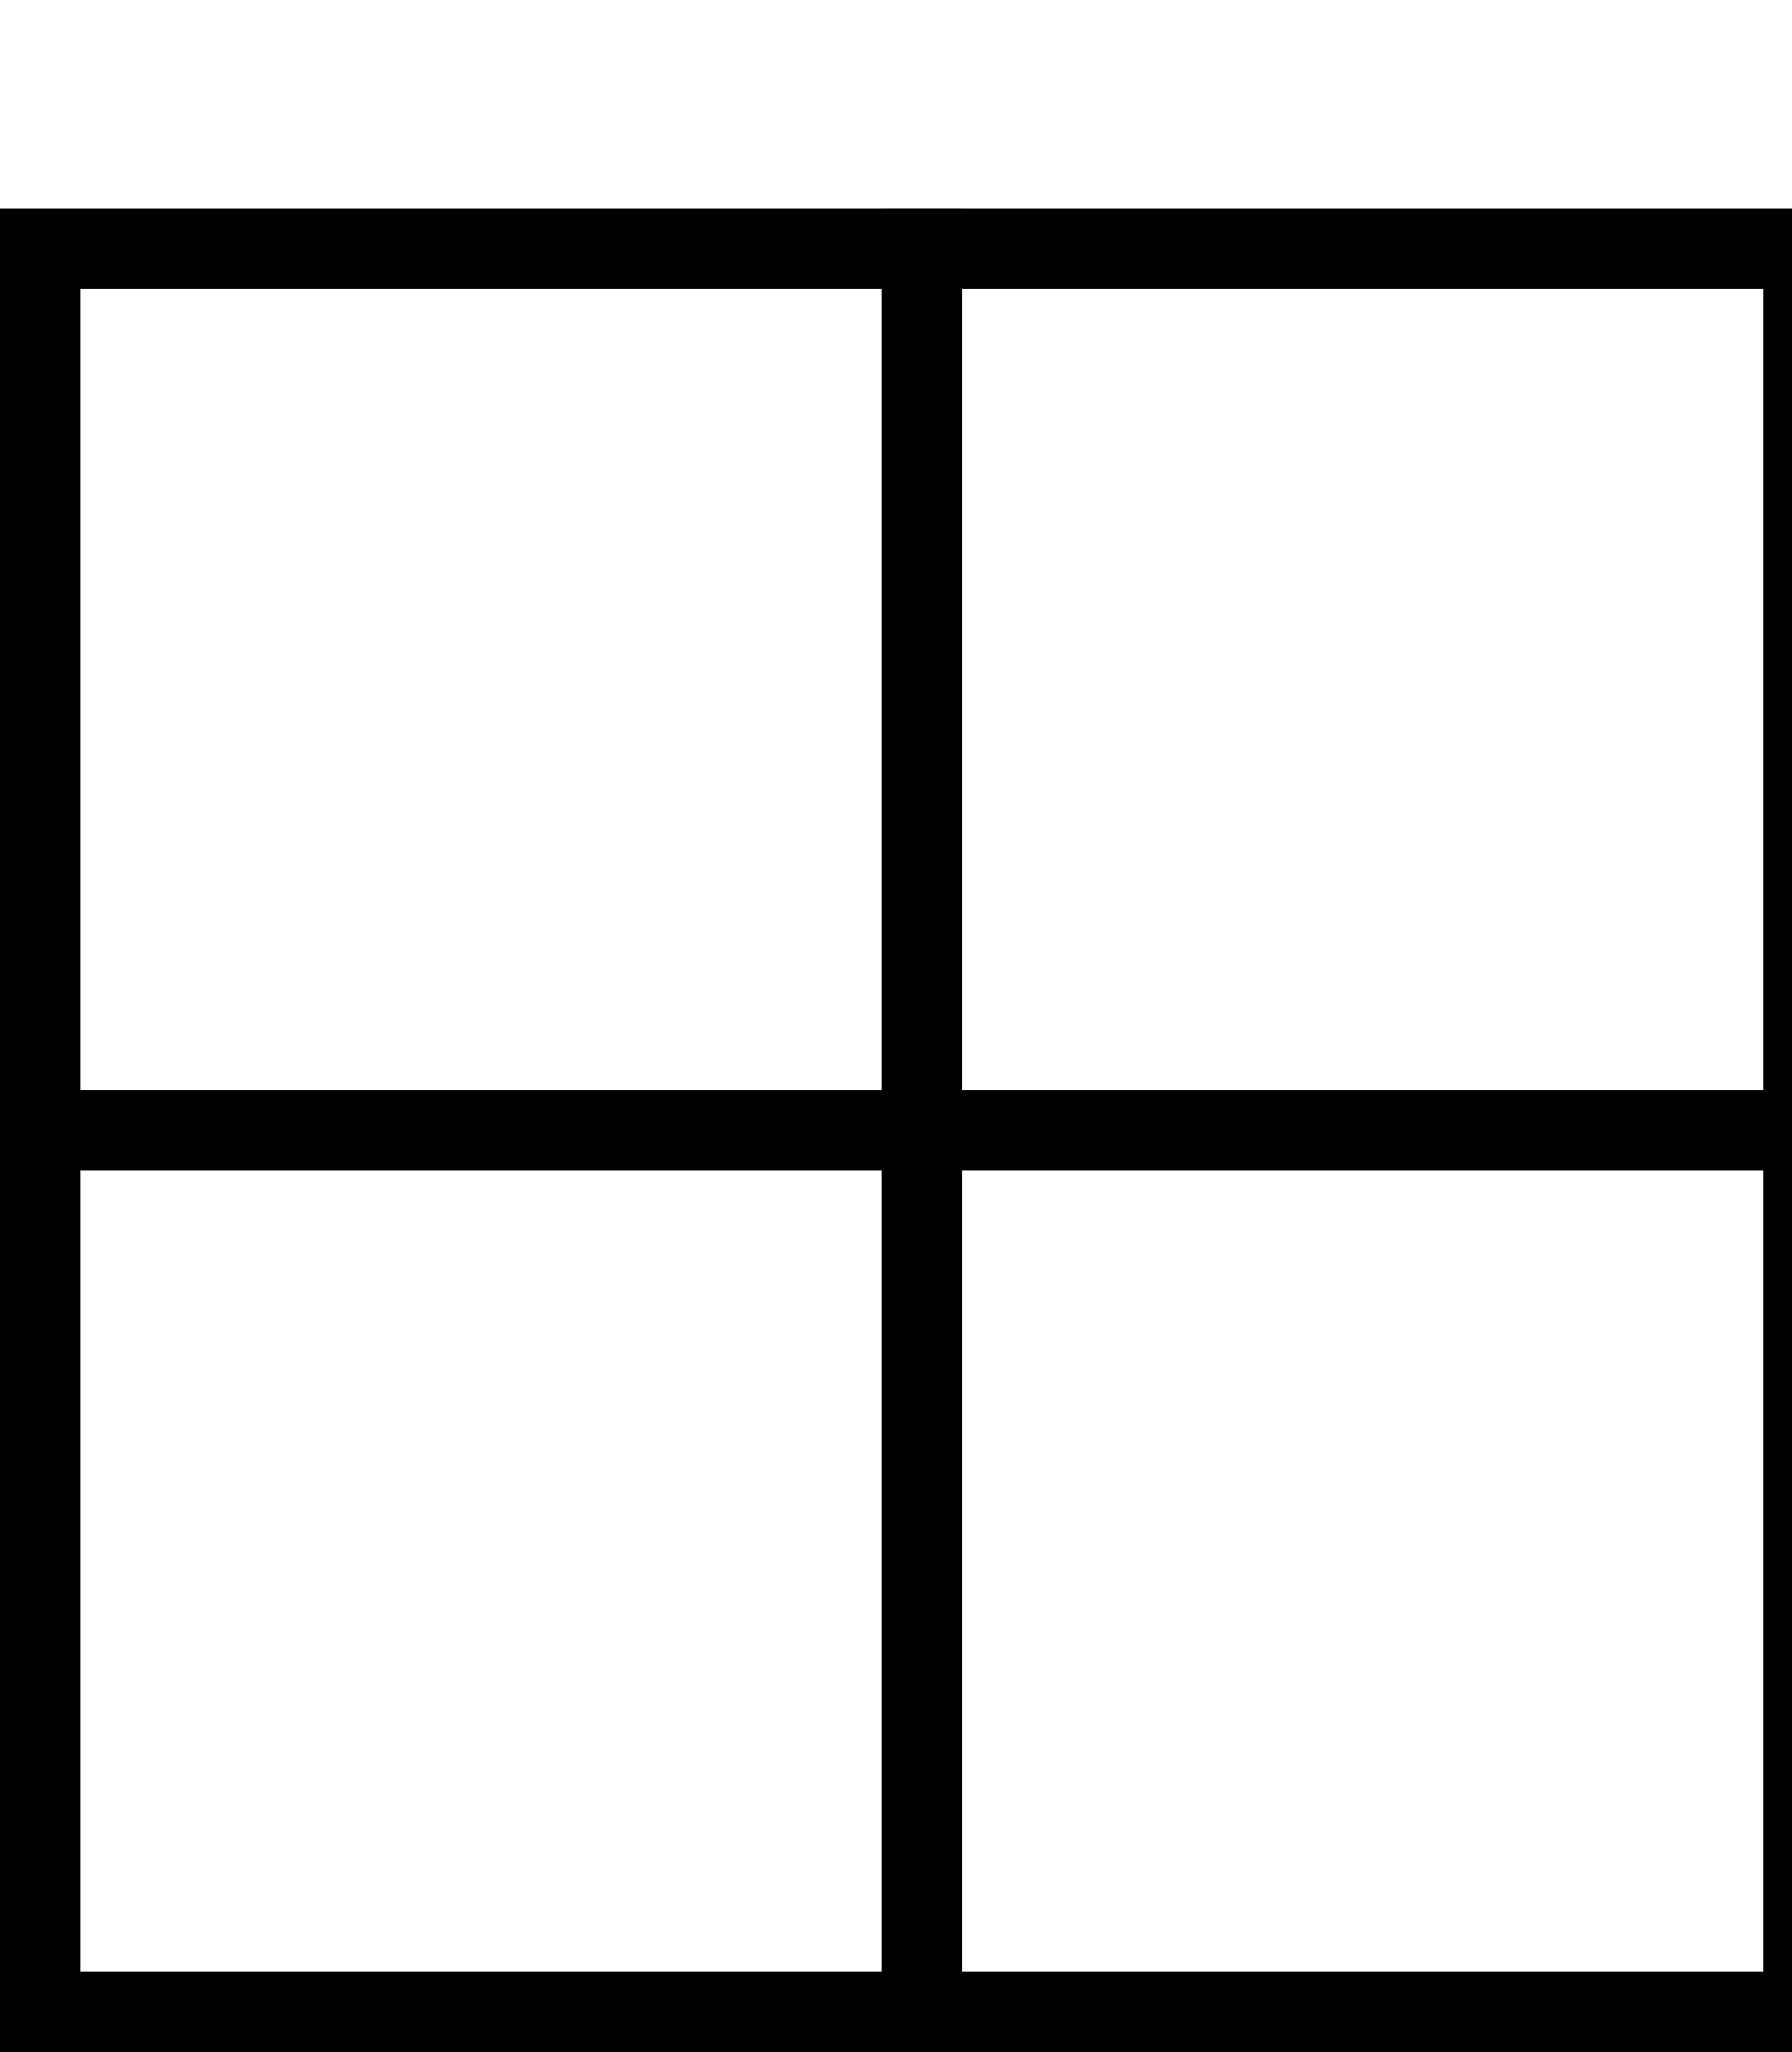
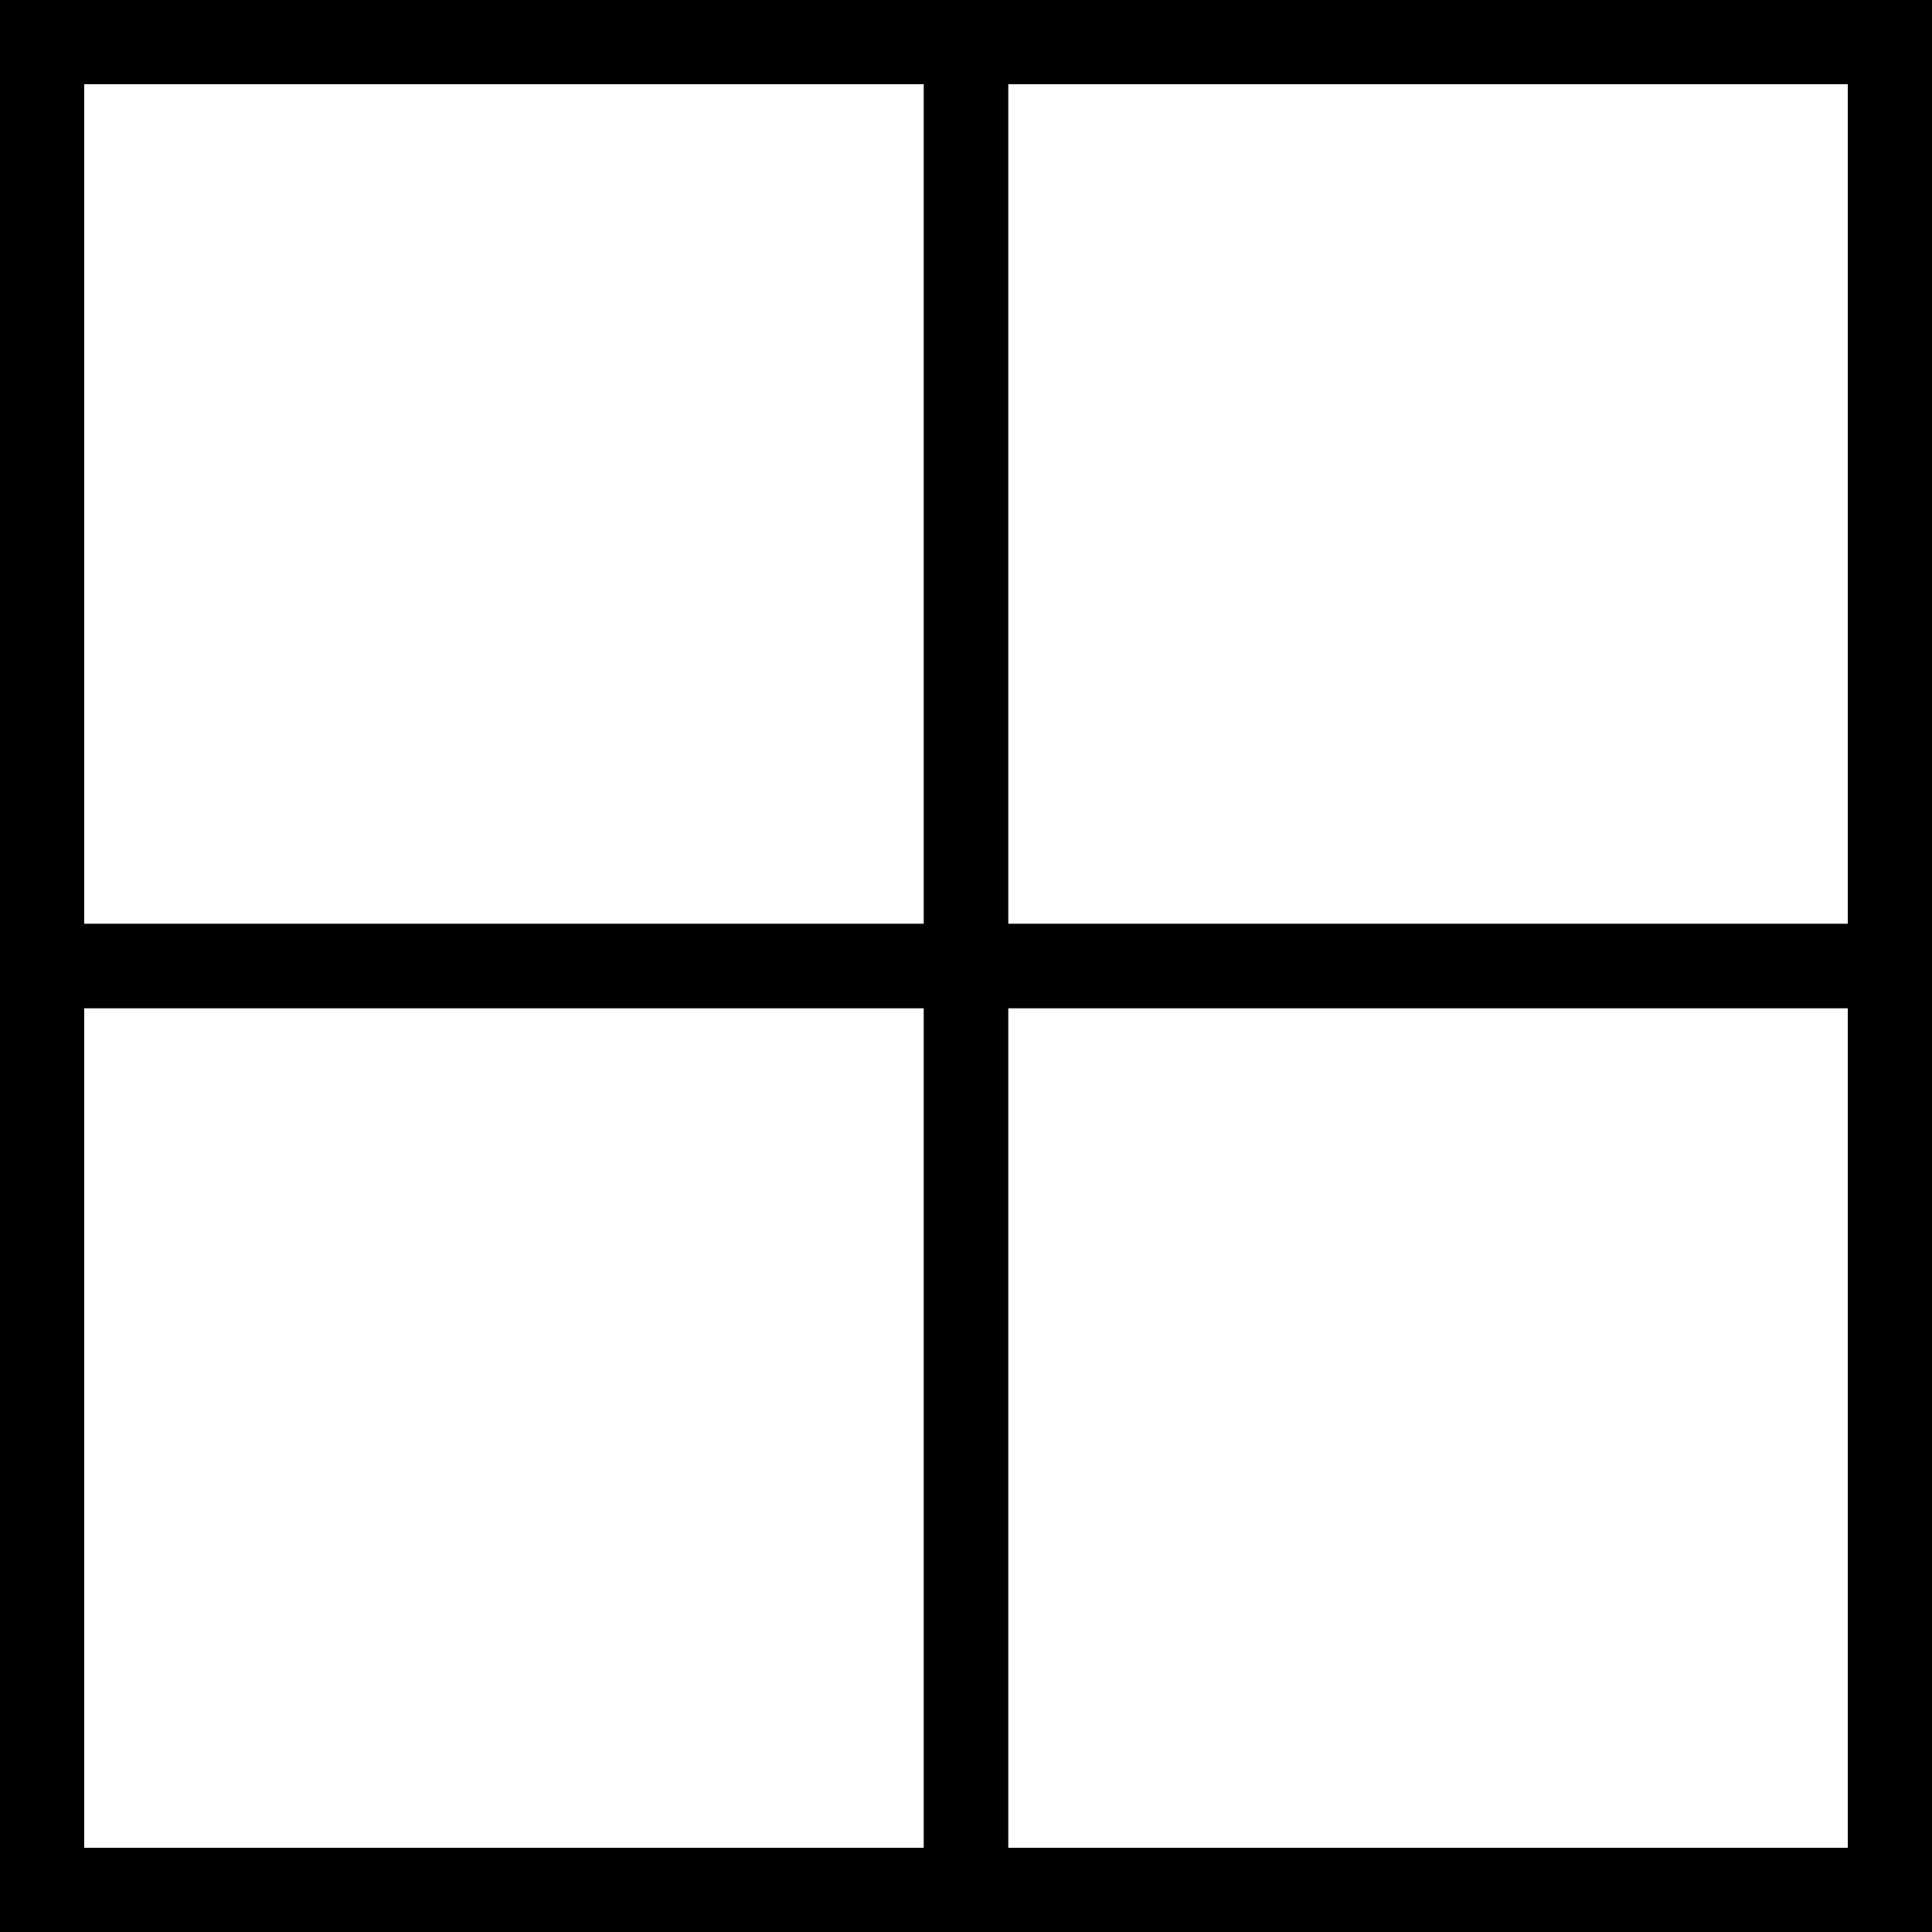
- <svg xmlns="http://www.w3.org/2000/svg" version="1.1" width="894" height="1024" viewBox="0 0 894 1024" id="svg3769">
+ <svg xmlns="http://www.w3.org/2000/svg" version="1.1" width="18" height="18" viewBox="0 0 18 18" id="svg3769">
  <defs id="defs3773" />
-   <g id="icomoon-ignore" />
-   <g id="icomoon-ignore-3" transform="translate(-0.001,204.802)" />
-   <g id="g4836">
+   <g id="icomoon-ignore" transform="translate(0,-1006)" />
+   <g id="icomoon-ignore-3" transform="translate(-0.001,-801.198)" />
+   <g id="g4836" transform="matrix(0.01956703,0,0,0.01956703,0,-2.0366)">
    <rect ry="0" y="564.043" x="20.043" height="439.915" width="439.915" id="rect3870-6-7-3" style="fill:none;stroke:#000000;stroke-width:40.085;stroke-miterlimit:4;stroke-dasharray:none" />
    <rect ry="0" y="564.043" x="459.957" height="439.915" width="439.915" id="rect3870-6-7-3-5" style="fill:none;stroke:#000000;stroke-width:40.085;stroke-miterlimit:4;stroke-dasharray:none" />
    <rect ry="0" y="124.128" x="20.043" height="439.915" width="439.915" id="rect3870-6-7-3-6" style="fill:none;stroke:#000000;stroke-width:40.085;stroke-miterlimit:4;stroke-dasharray:none" />
    <rect ry="0" y="124.128" x="459.957" height="439.915" width="439.915" id="rect3870-6-7-3-2" style="fill:none;stroke:#000000;stroke-width:40.085;stroke-miterlimit:4;stroke-dasharray:none" />
  </g>
</svg>
